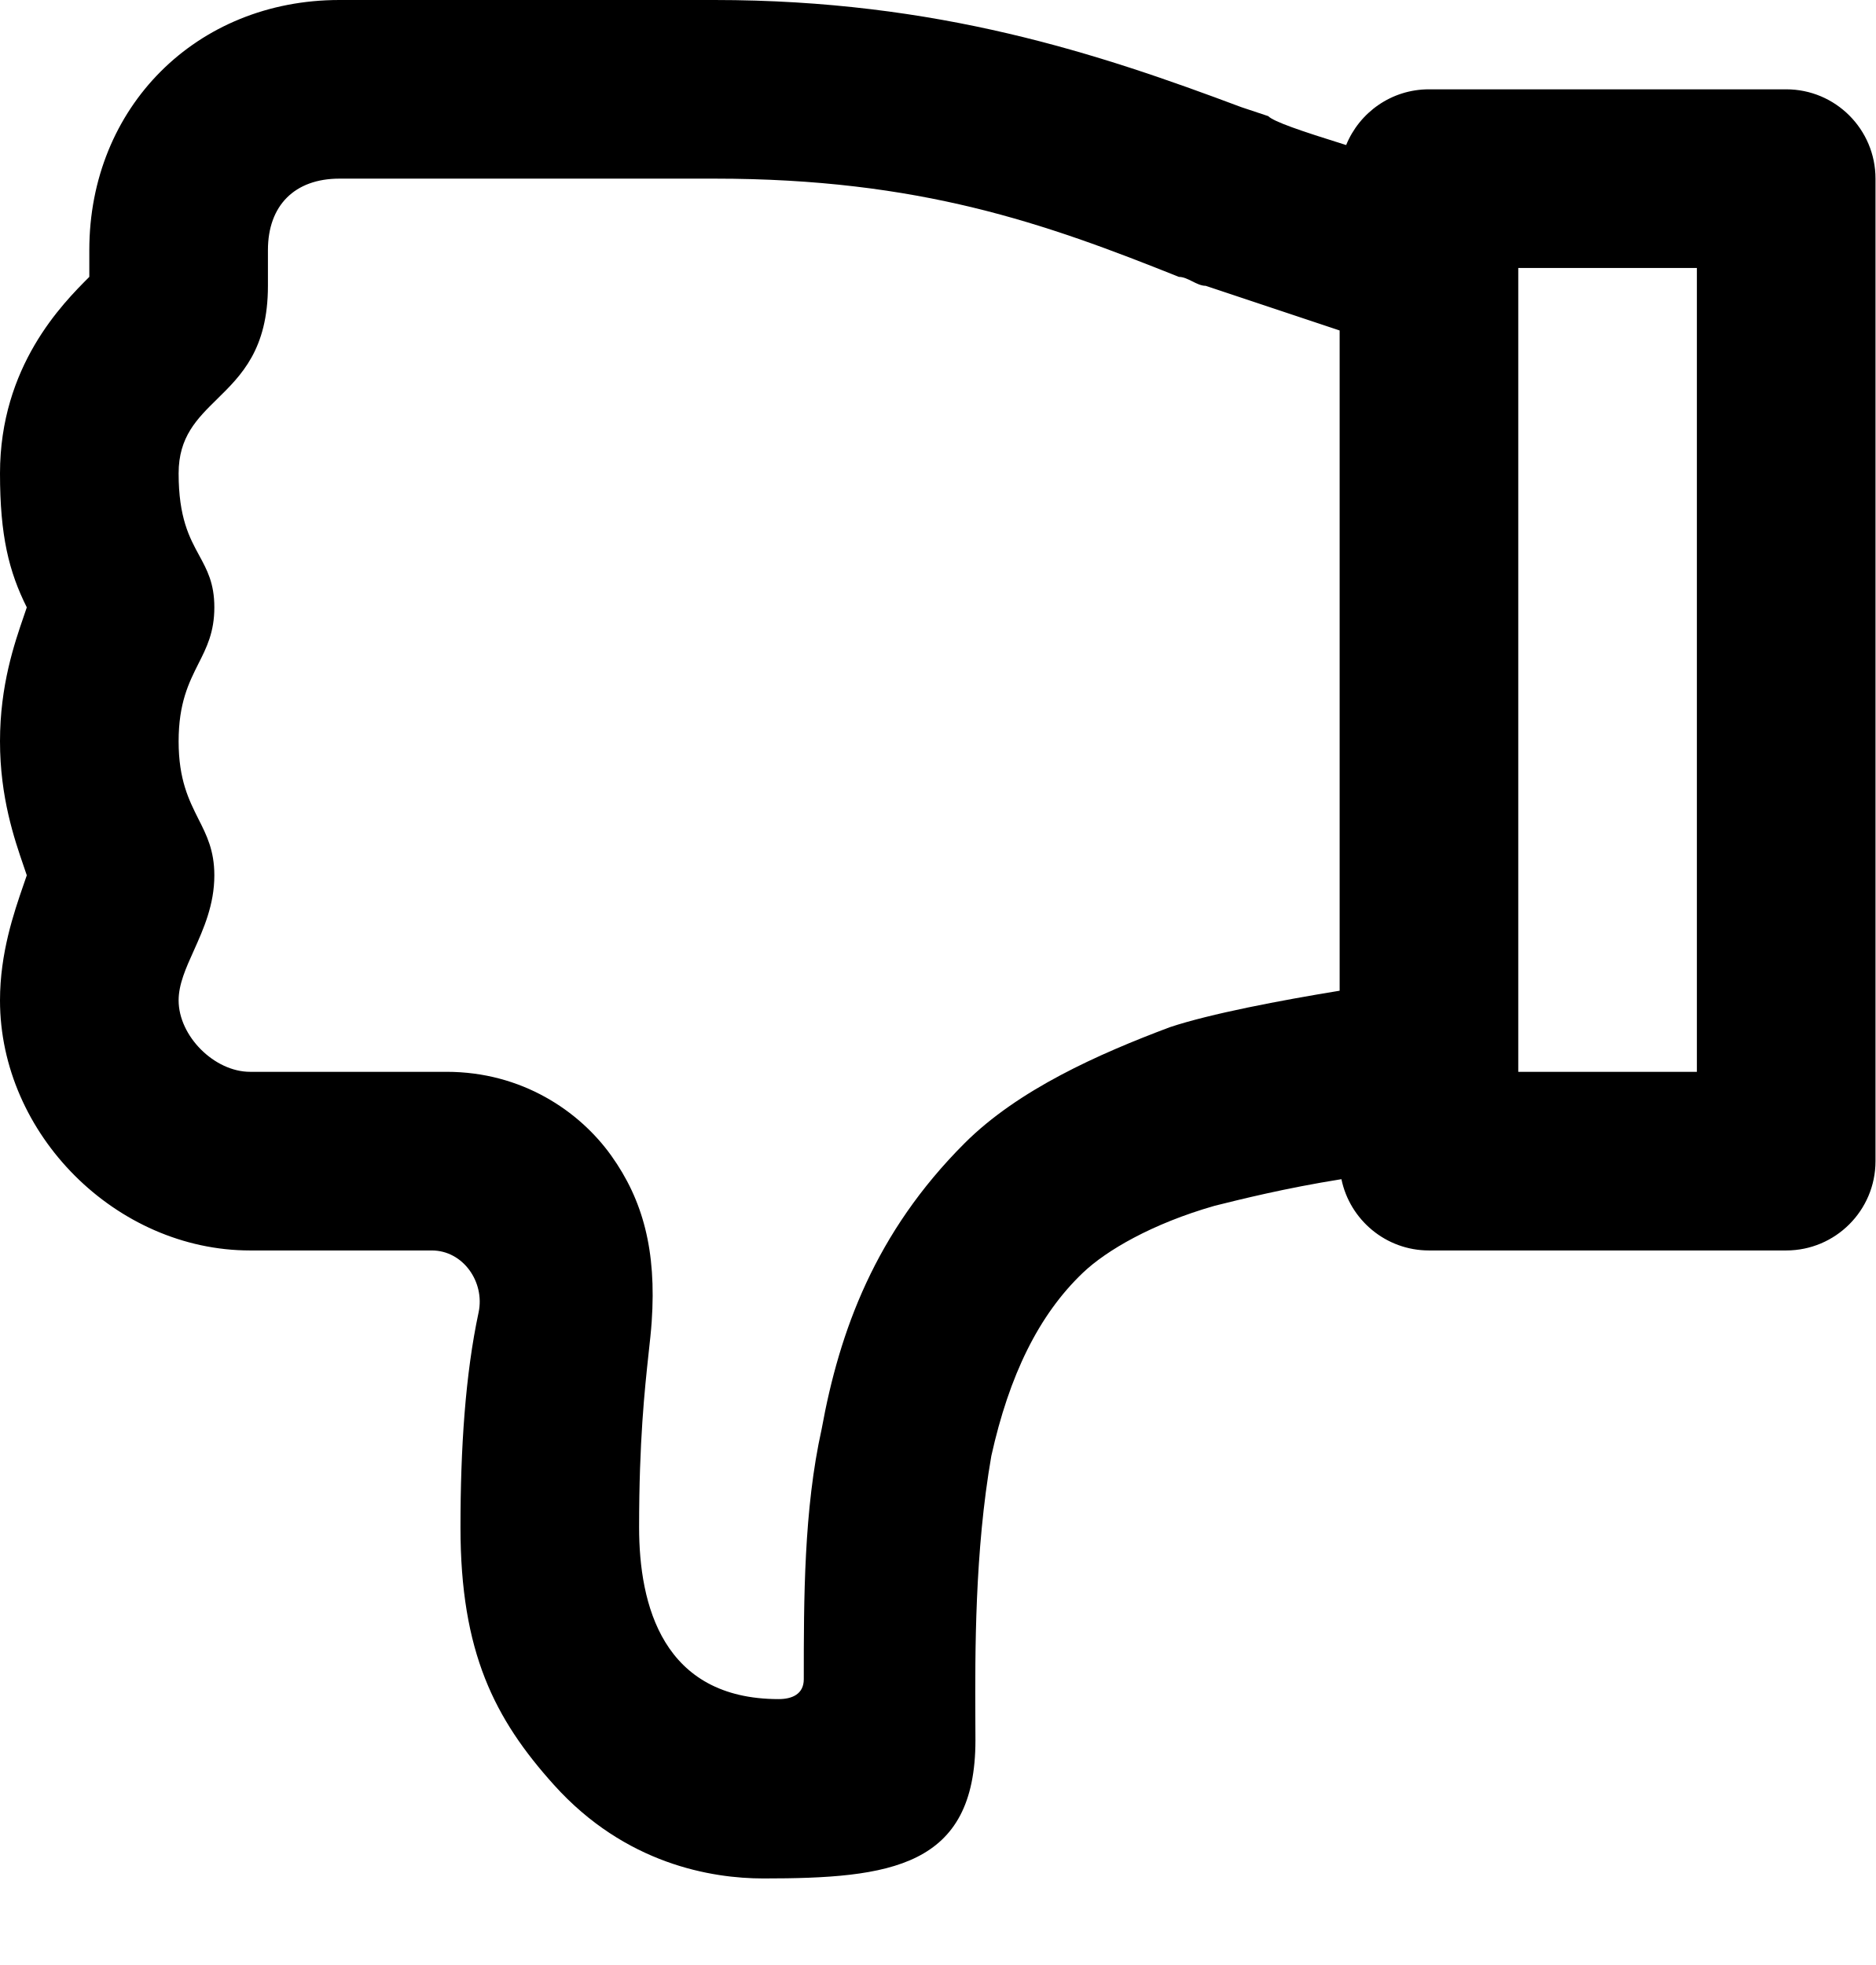
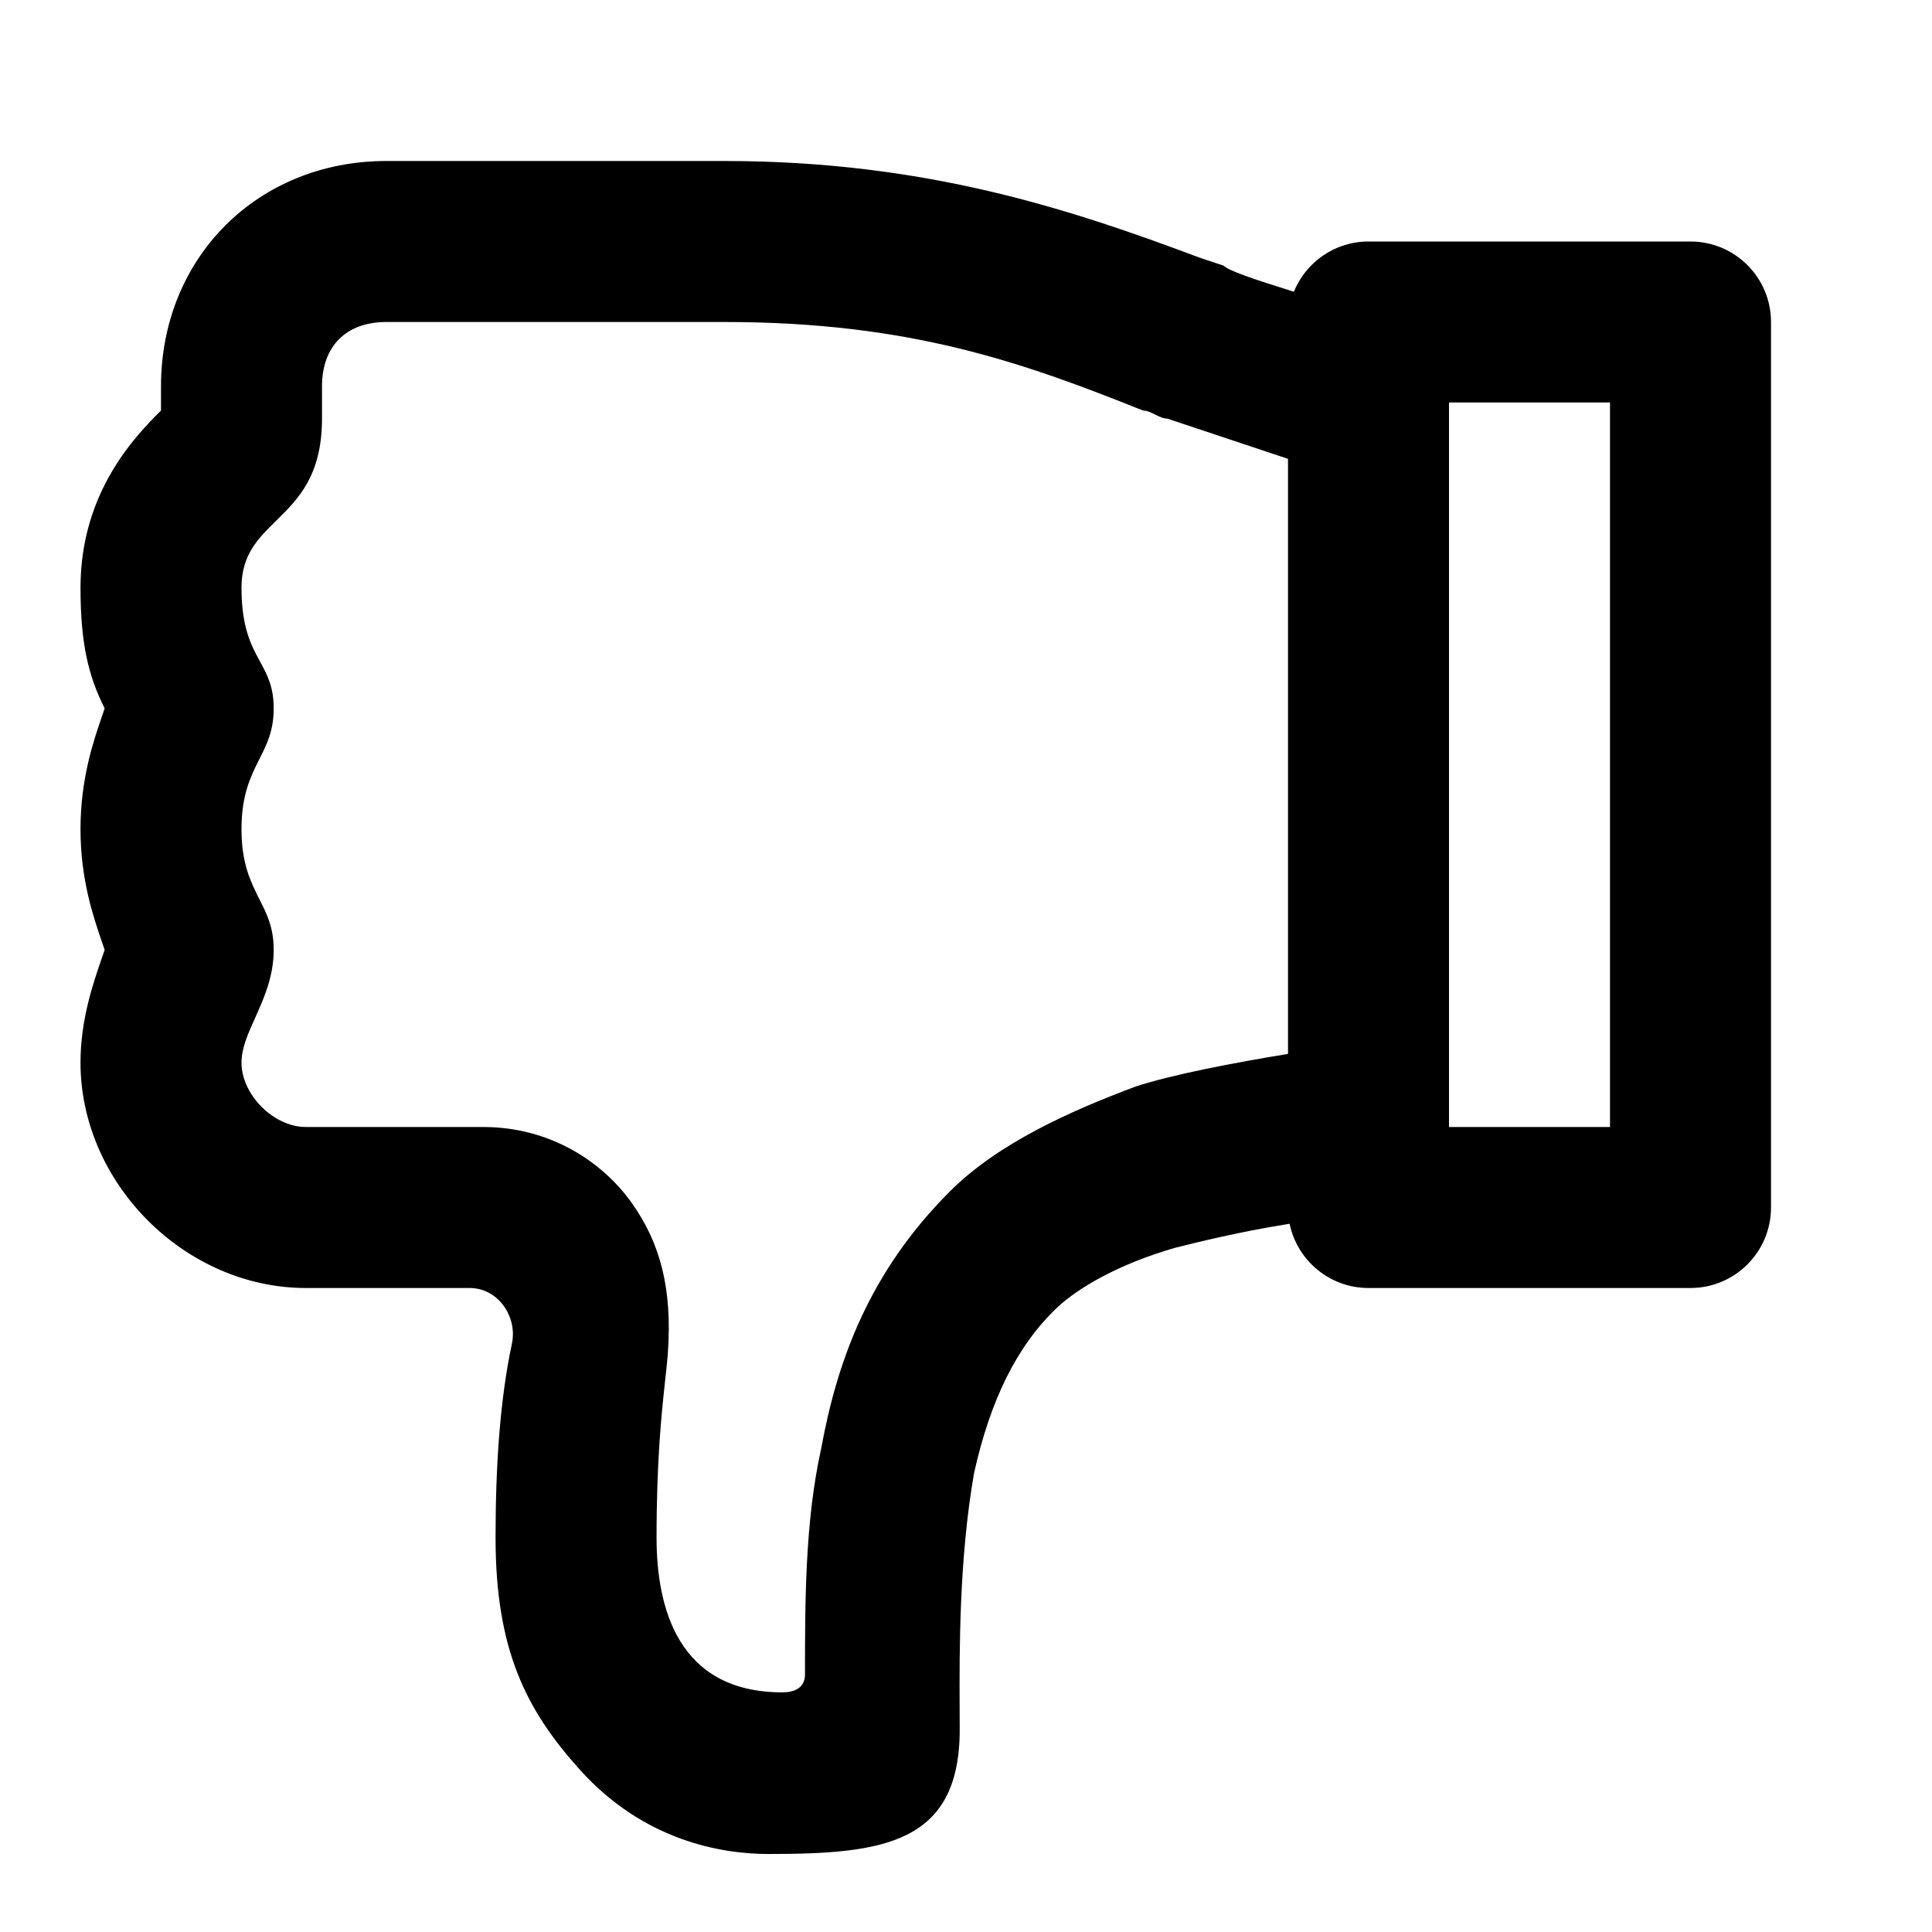
- <svg xmlns="http://www.w3.org/2000/svg" aria-label="thumbs down" viewBox="0 0 21 22">
-   <path fill-rule="evenodd" clip-rule="evenodd" d="M13.6 13.5C13.889 13.428 14.388 13.303 15.02 13.202C15.114 13.657 15.517 14 16 14H20C20.552 14 21 13.552 21 13V2C21 1.448 20.552 1 20 1H16C15.581 1 15.222 1.258 15.073 1.624C14.553 1.462 14.262 1.362 14.2 1.3L13.9 1.2C12.3 0.6 10.5 0 8 0H3.8C2.2 0 1 1.2 1 2.8V3.1C0.7 3.4 0 4.1 0 5.3C0 6 0.1 6.4 0.3 6.8C0.29 6.831 0.278 6.864 0.266 6.9C0.161 7.206 0 7.673 0 8.3C0 8.927 0.161 9.394 0.266 9.7C0.278 9.735 0.29 9.769 0.3 9.8C0.288 9.835 0.275 9.873 0.261 9.913C0.156 10.218 0 10.67 0 11.2C0 12.7 1.3 14 2.8 14H4.835C5.184 14 5.431 14.352 5.359 14.693C5.21 15.388 5.156 16.217 5.156 17.1C5.156 18.5 5.538 19.245 6.203 19.984C7.002 20.872 7.969 21.031 8.547 21.031C9.969 21.031 10.922 20.906 10.922 19.484C10.922 19.41 10.921 19.328 10.921 19.241C10.918 18.511 10.913 17.372 11.1 16.3C11.3 15.4 11.629 14.723 12.125 14.25C12.386 14.001 12.9 13.7 13.6 13.5ZM3.8 2C3.3 2 3 2.3 3 2.8V3.2C3 3.91 2.702 4.202 2.431 4.468C2.206 4.689 2 4.891 2 5.3C2 5.795 2.121 6.018 2.23 6.218C2.319 6.382 2.4 6.53 2.4 6.8C2.4 7.078 2.314 7.249 2.221 7.432C2.115 7.644 2 7.871 2 8.3C2 8.729 2.115 8.956 2.221 9.168C2.314 9.351 2.4 9.522 2.4 9.8C2.4 10.13 2.279 10.4 2.17 10.643C2.081 10.84 2 11.02 2 11.2C2 11.6 2.4 12 2.8 12H5C5.844 12 6.488 12.44 6.844 12.938C7.199 13.435 7.352 14 7.297 14.797C7.29 14.902 7.277 15.018 7.262 15.155C7.219 15.555 7.156 16.131 7.156 17.1C7.156 17.967 7.419 19.023 8.719 19.023C8.867 19.023 9 18.969 9 18.8C9 17.9 9 16.9 9.2 16C9.4 14.9 9.8 13.8 10.8 12.8C11.4 12.2 12.3 11.8 13.1 11.5C13.55 11.35 14.339 11.2 15 11.092V3.7L13.5 3.2C13.45 3.2 13.4 3.175 13.35 3.15C13.3 3.125 13.25 3.1 13.2 3.1C11.7 2.5 10.3 2 8 2H3.8ZM17 12H19V3H17V12Z" />
+ <svg xmlns="http://www.w3.org/2000/svg" aria-label="thumbs down" viewBox="0 0 24 24">
+   <path fill-rule="evenodd" clip-rule="evenodd" d="M14.6 15.5C14.889 15.428 15.388 15.303 16.02 15.202C16.114 15.657 16.517 16 17 16H21C21.552 16 22 15.552 22 15V4C22 3.448 21.552 3 21 3H17C16.581 3 16.222 3.258 16.073 3.624C15.553 3.462 15.262 3.362 15.2 3.3L14.9 3.2C13.3 2.6 11.5 2 9 2H4.8C3.2 2 2 3.2 2 4.8V5.1C1.7 5.4 1 6.1 1 7.3C1 8 1.1 8.4 1.3 8.8C1.29 8.831 1.278 8.864 1.266 8.9C1.161 9.206 1 9.673 1 10.3C1 10.927 1.161 11.394 1.266 11.7C1.278 11.735 1.29 11.769 1.3 11.8C1.288 11.835 1.275 11.873 1.261 11.913C1.156 12.218 1 12.67 1 13.2C1 14.7 2.3 16 3.8 16H5.835C6.184 16 6.431 16.352 6.359 16.693C6.21 17.388 6.156 18.217 6.156 19.1C6.156 20.5 6.538 21.245 7.203 21.984C8.002 22.872 8.969 23.031 9.547 23.031C10.969 23.031 11.922 22.906 11.922 21.484C11.922 21.41 11.921 21.328 11.921 21.241C11.918 20.511 11.913 19.372 12.1 18.3C12.3 17.4 12.629 16.723 13.125 16.25C13.386 16.001 13.9 15.7 14.6 15.5ZM4.8 4C4.3 4 4 4.3 4 4.8V5.2C4 5.91 3.702 6.202 3.431 6.468C3.206 6.689 3 6.891 3 7.3C3 7.795 3.121 8.018 3.23 8.218C3.319 8.382 3.4 8.53 3.4 8.8C3.4 9.078 3.314 9.249 3.221 9.432C3.115 9.644 3 9.871 3 10.3C3 10.729 3.115 10.956 3.221 11.168C3.314 11.351 3.4 11.521 3.4 11.8C3.4 12.13 3.279 12.4 3.17 12.643C3.081 12.84 3 13.02 3 13.2C3 13.6 3.4 14 3.8 14H6C6.844 14 7.488 14.44 7.844 14.938C8.199 15.435 8.352 16 8.297 16.797C8.29 16.901 8.277 17.018 8.262 17.154C8.219 17.555 8.156 18.131 8.156 19.1C8.156 19.967 8.419 21.023 9.719 21.023C9.867 21.023 10 20.969 10 20.8C10 19.9 10 18.9 10.2 18C10.4 16.9 10.8 15.8 11.8 14.8C12.4 14.2 13.3 13.8 14.1 13.5C14.55 13.35 15.339 13.2 16 13.092V5.7L14.5 5.2C14.45 5.2 14.4 5.175 14.35 5.15C14.3 5.125 14.25 5.1 14.2 5.1C12.7 4.5 11.3 4 9 4H4.8ZM18 14H20V5H18V14Z" />
</svg>
